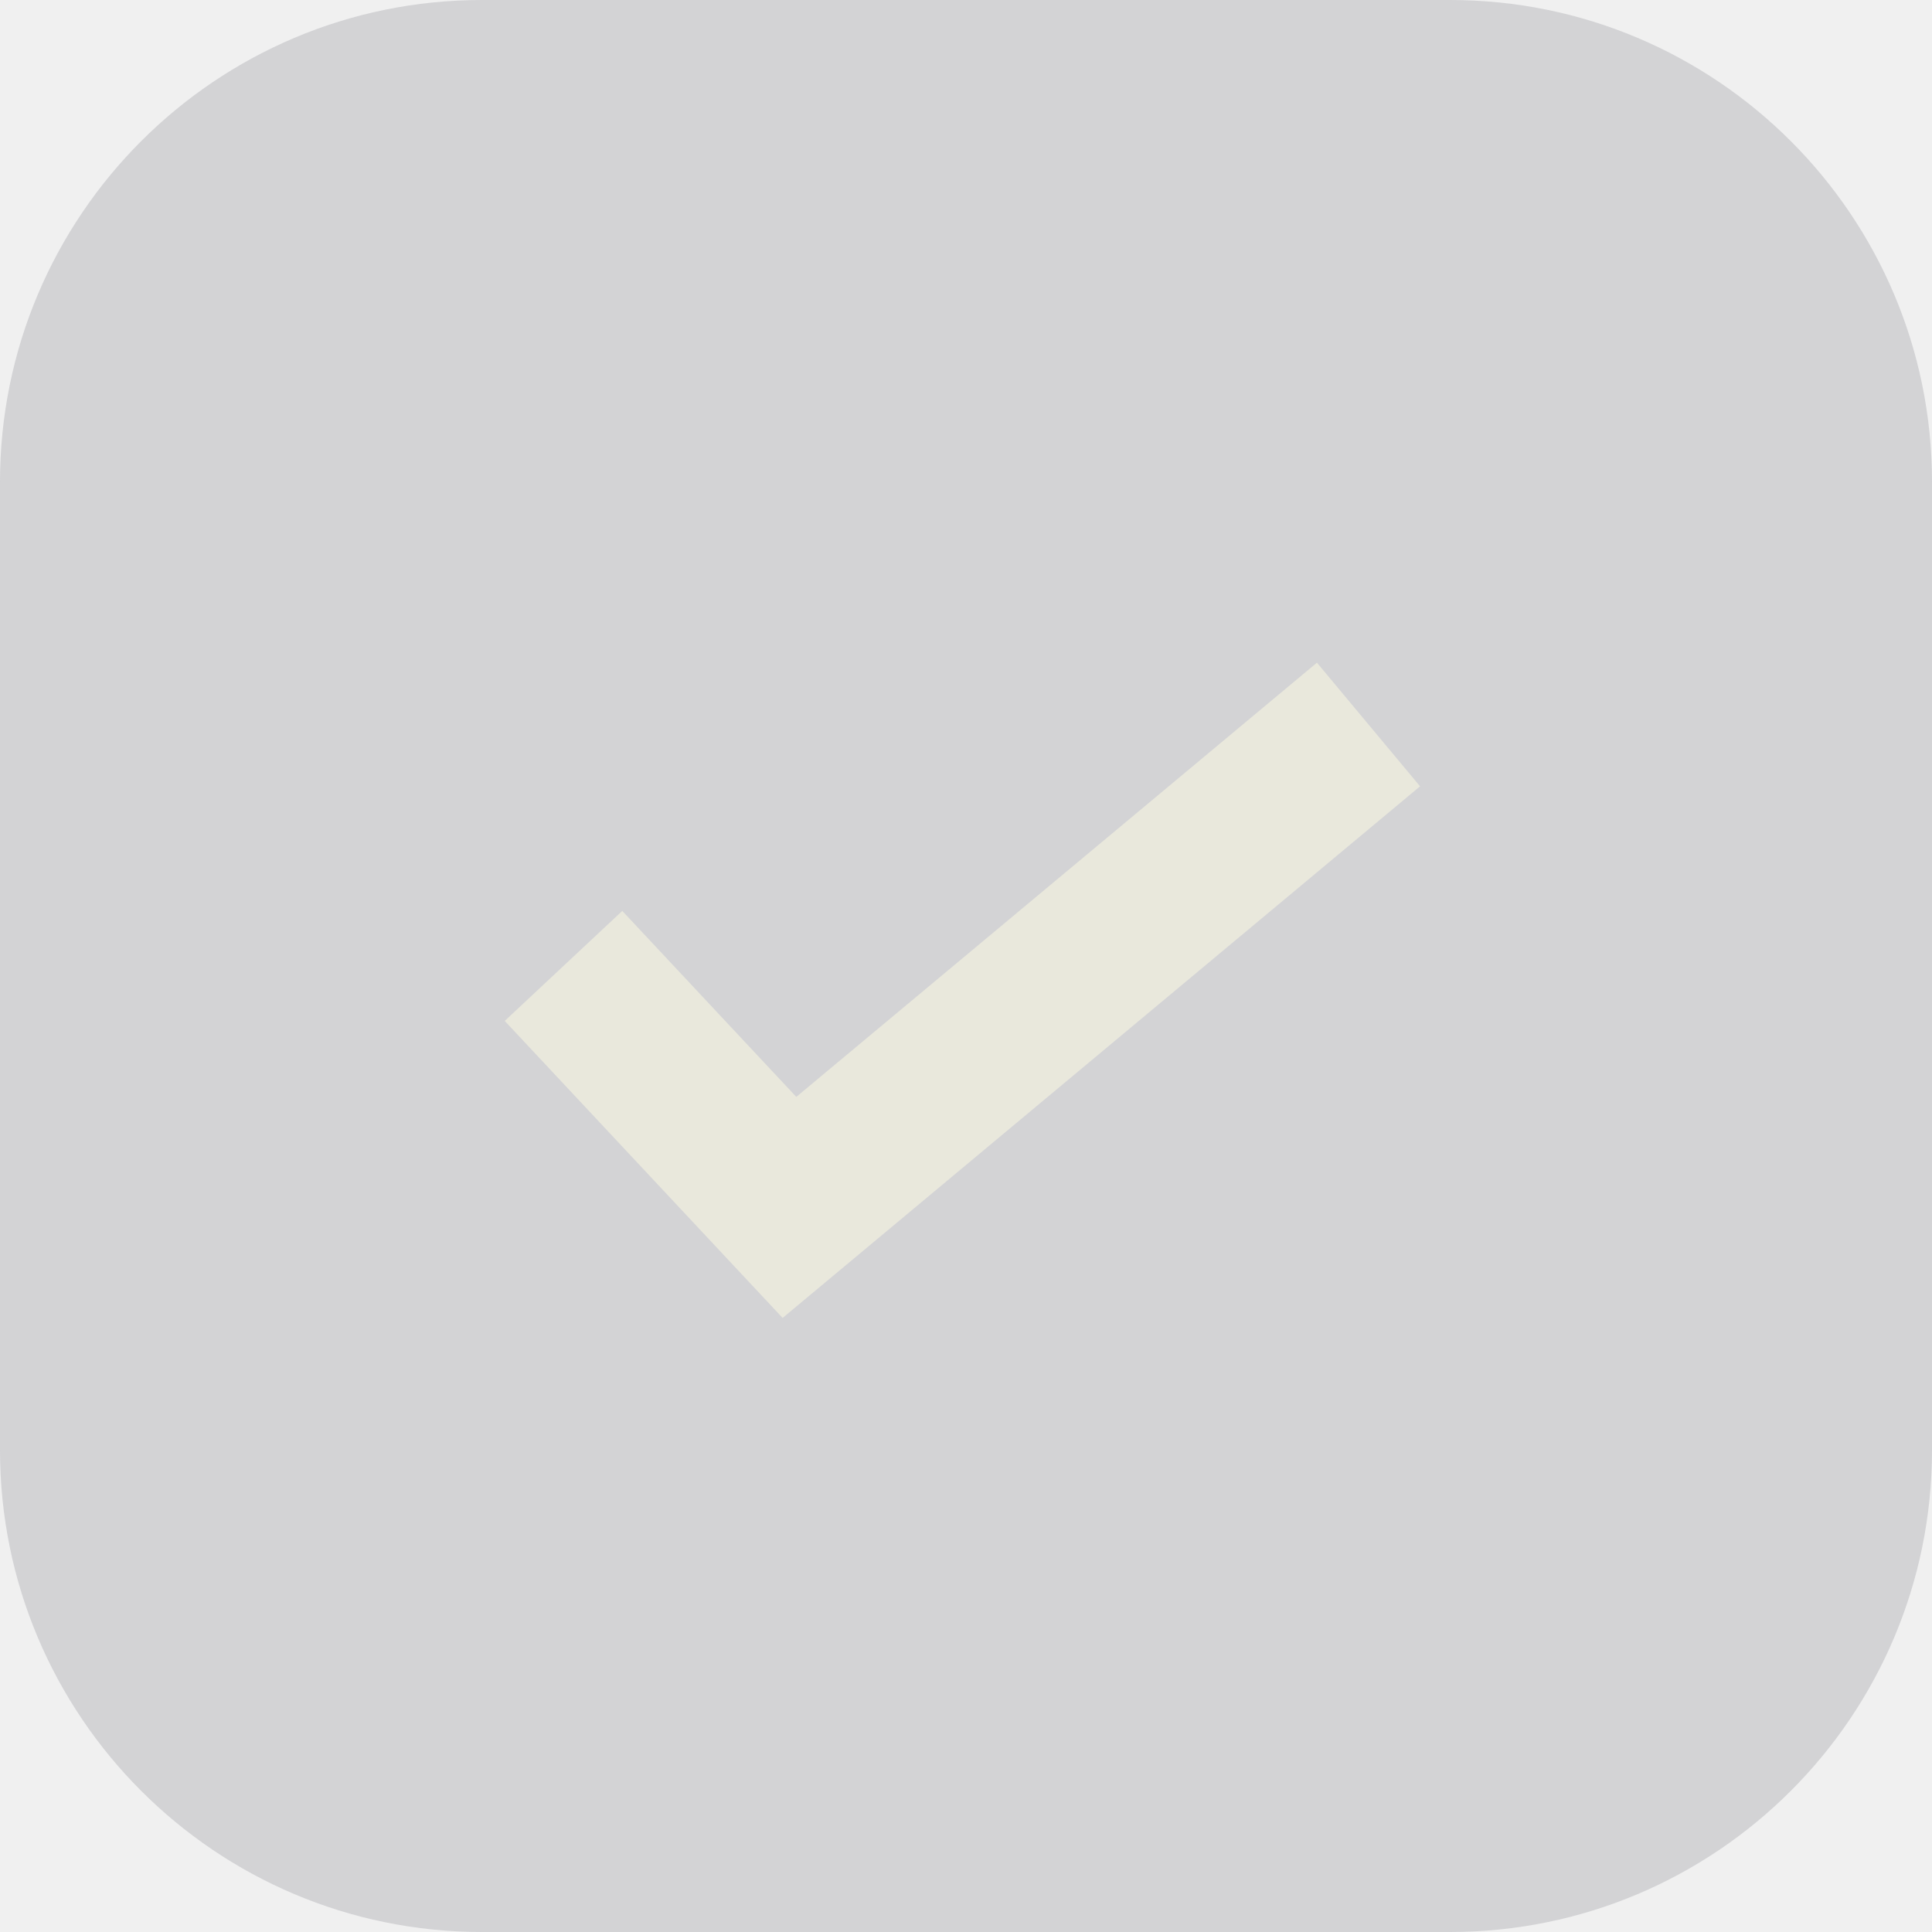
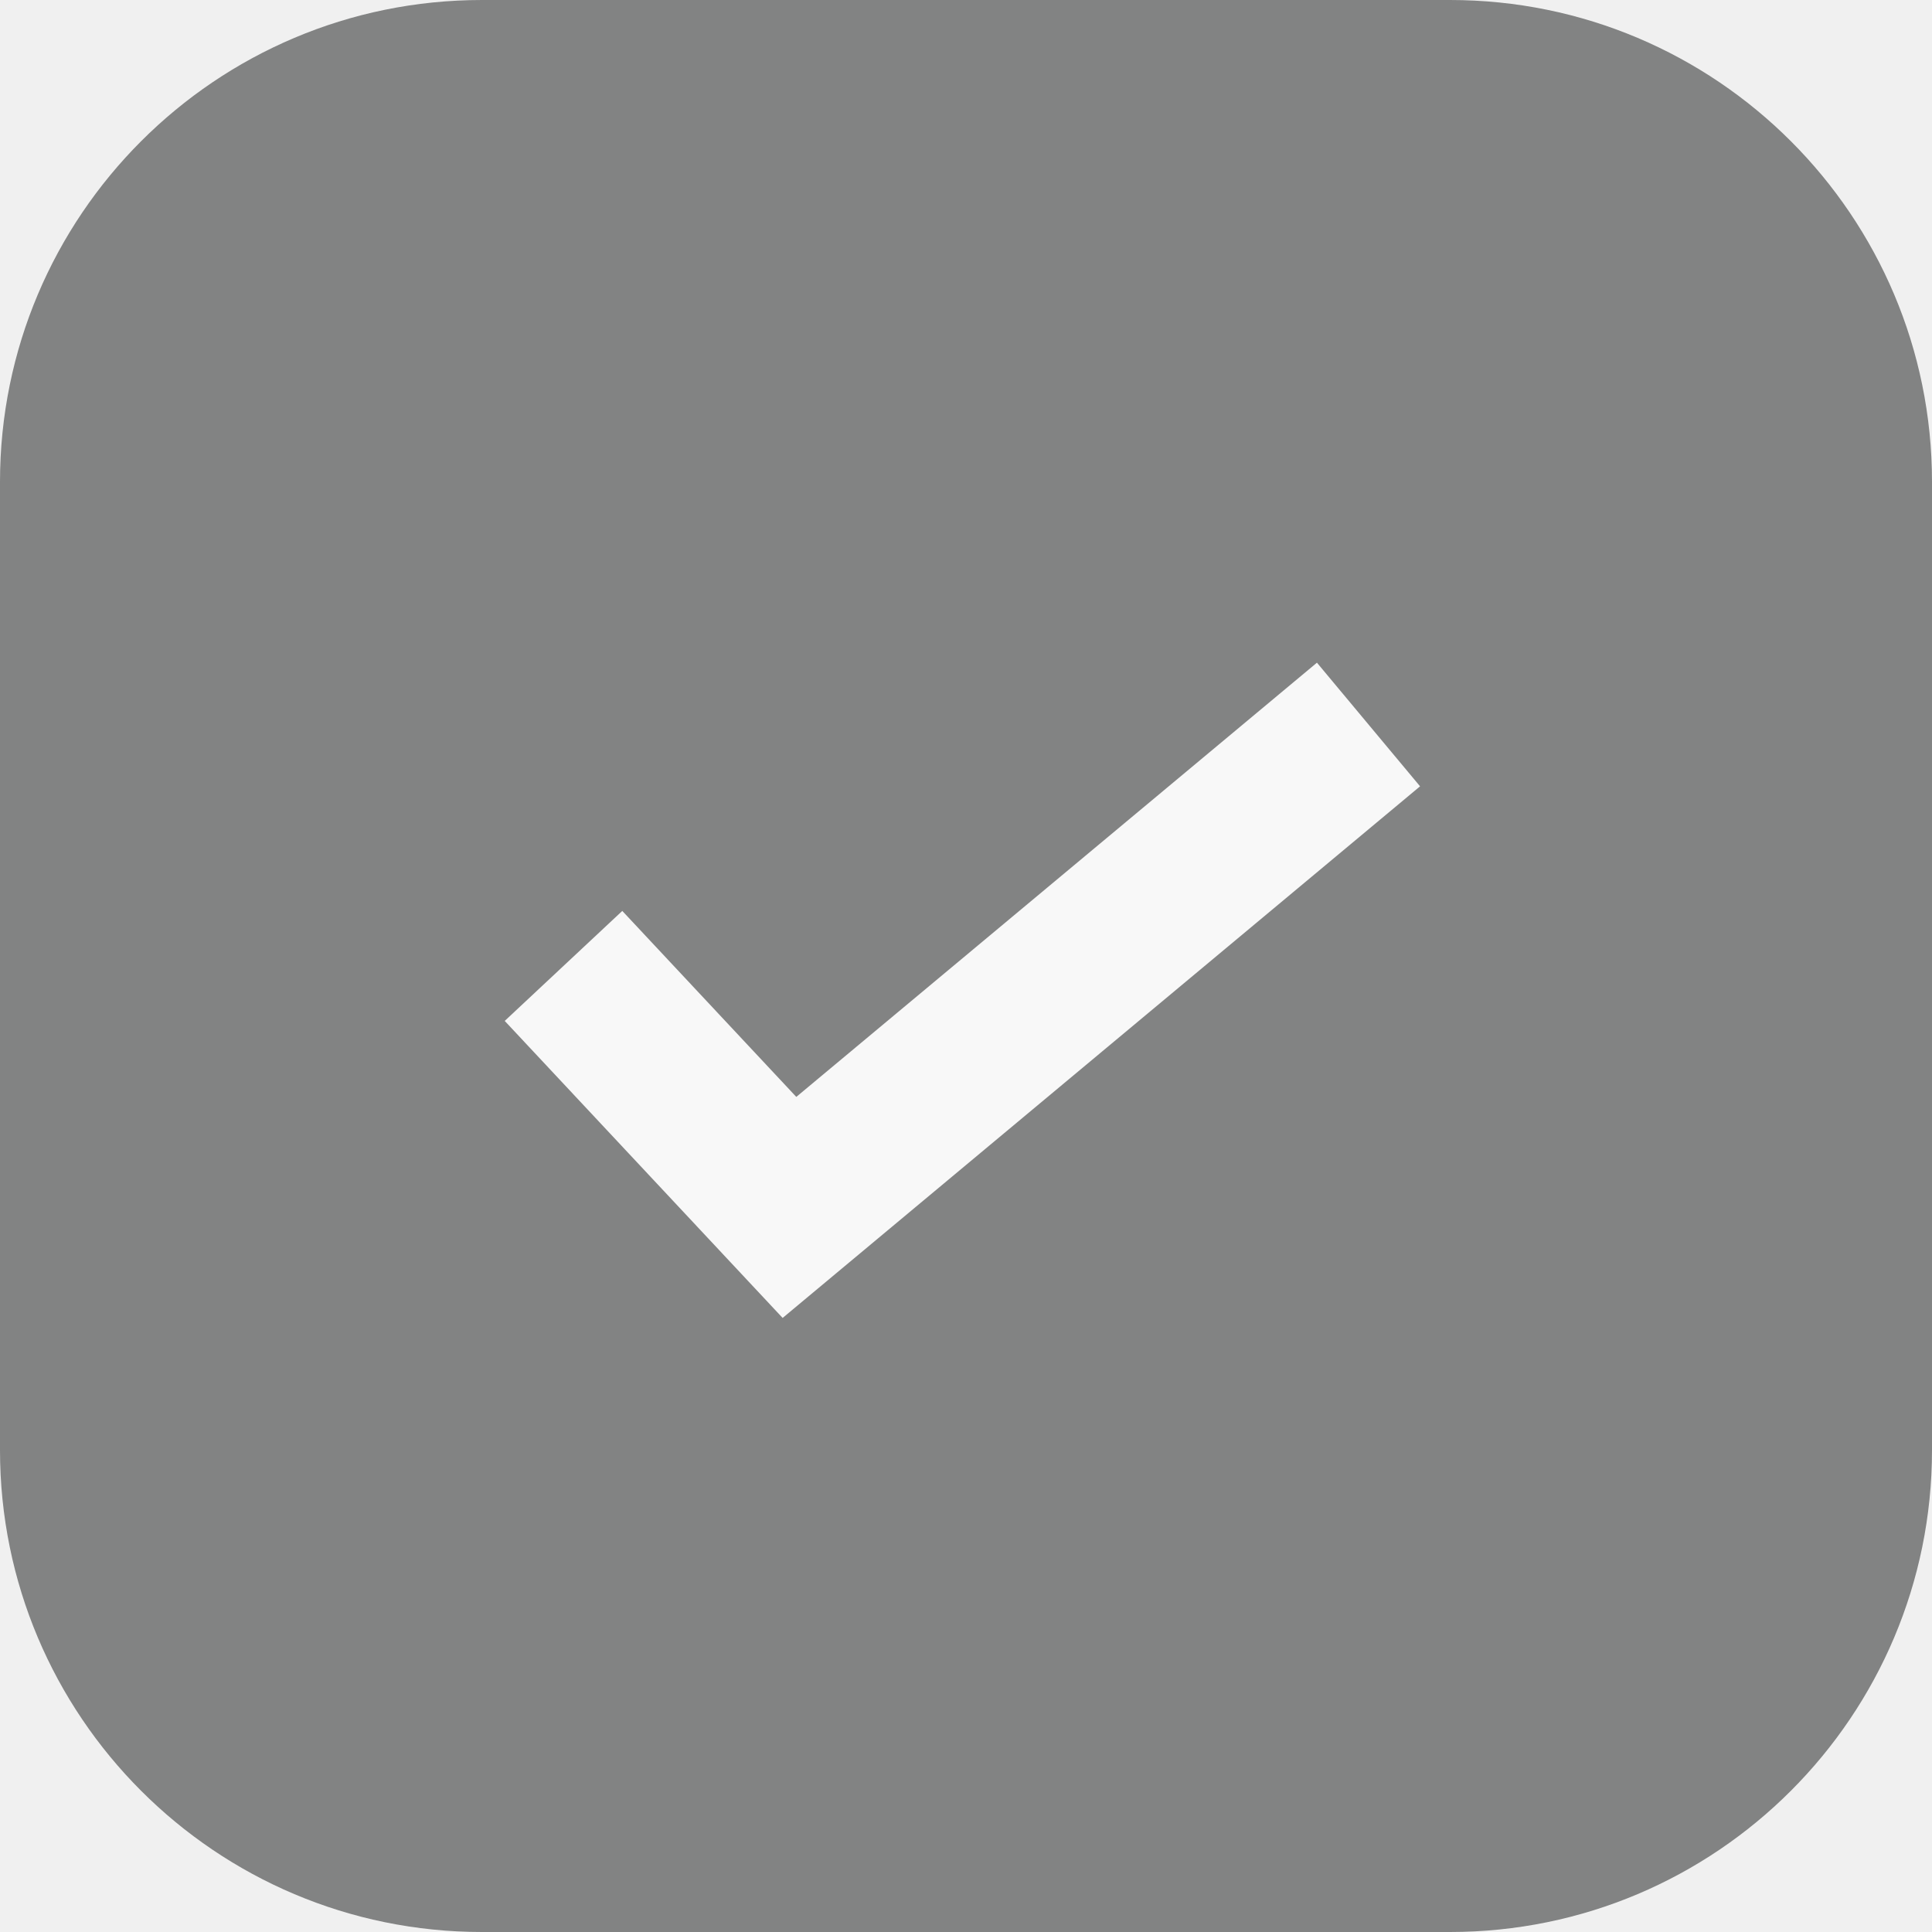
<svg xmlns="http://www.w3.org/2000/svg" width="24" height="24" viewBox="0 0 24 24" fill="none">
  <g opacity="0.5">
-     <rect width="24" height="24" rx="5.987" fill="#B5B5BA" />
-     <path d="M7 11.999L9.807 14.999L17 9" stroke="rgb(226, 224, 200)" stroke-width="2" />
+     <rect width="24" height="24" rx="5.987" fill="#131515" />
+     <path d="M7 11.999L9.807 14.999L17 9" stroke="white" stroke-width="2" />
  </g>
</svg>
